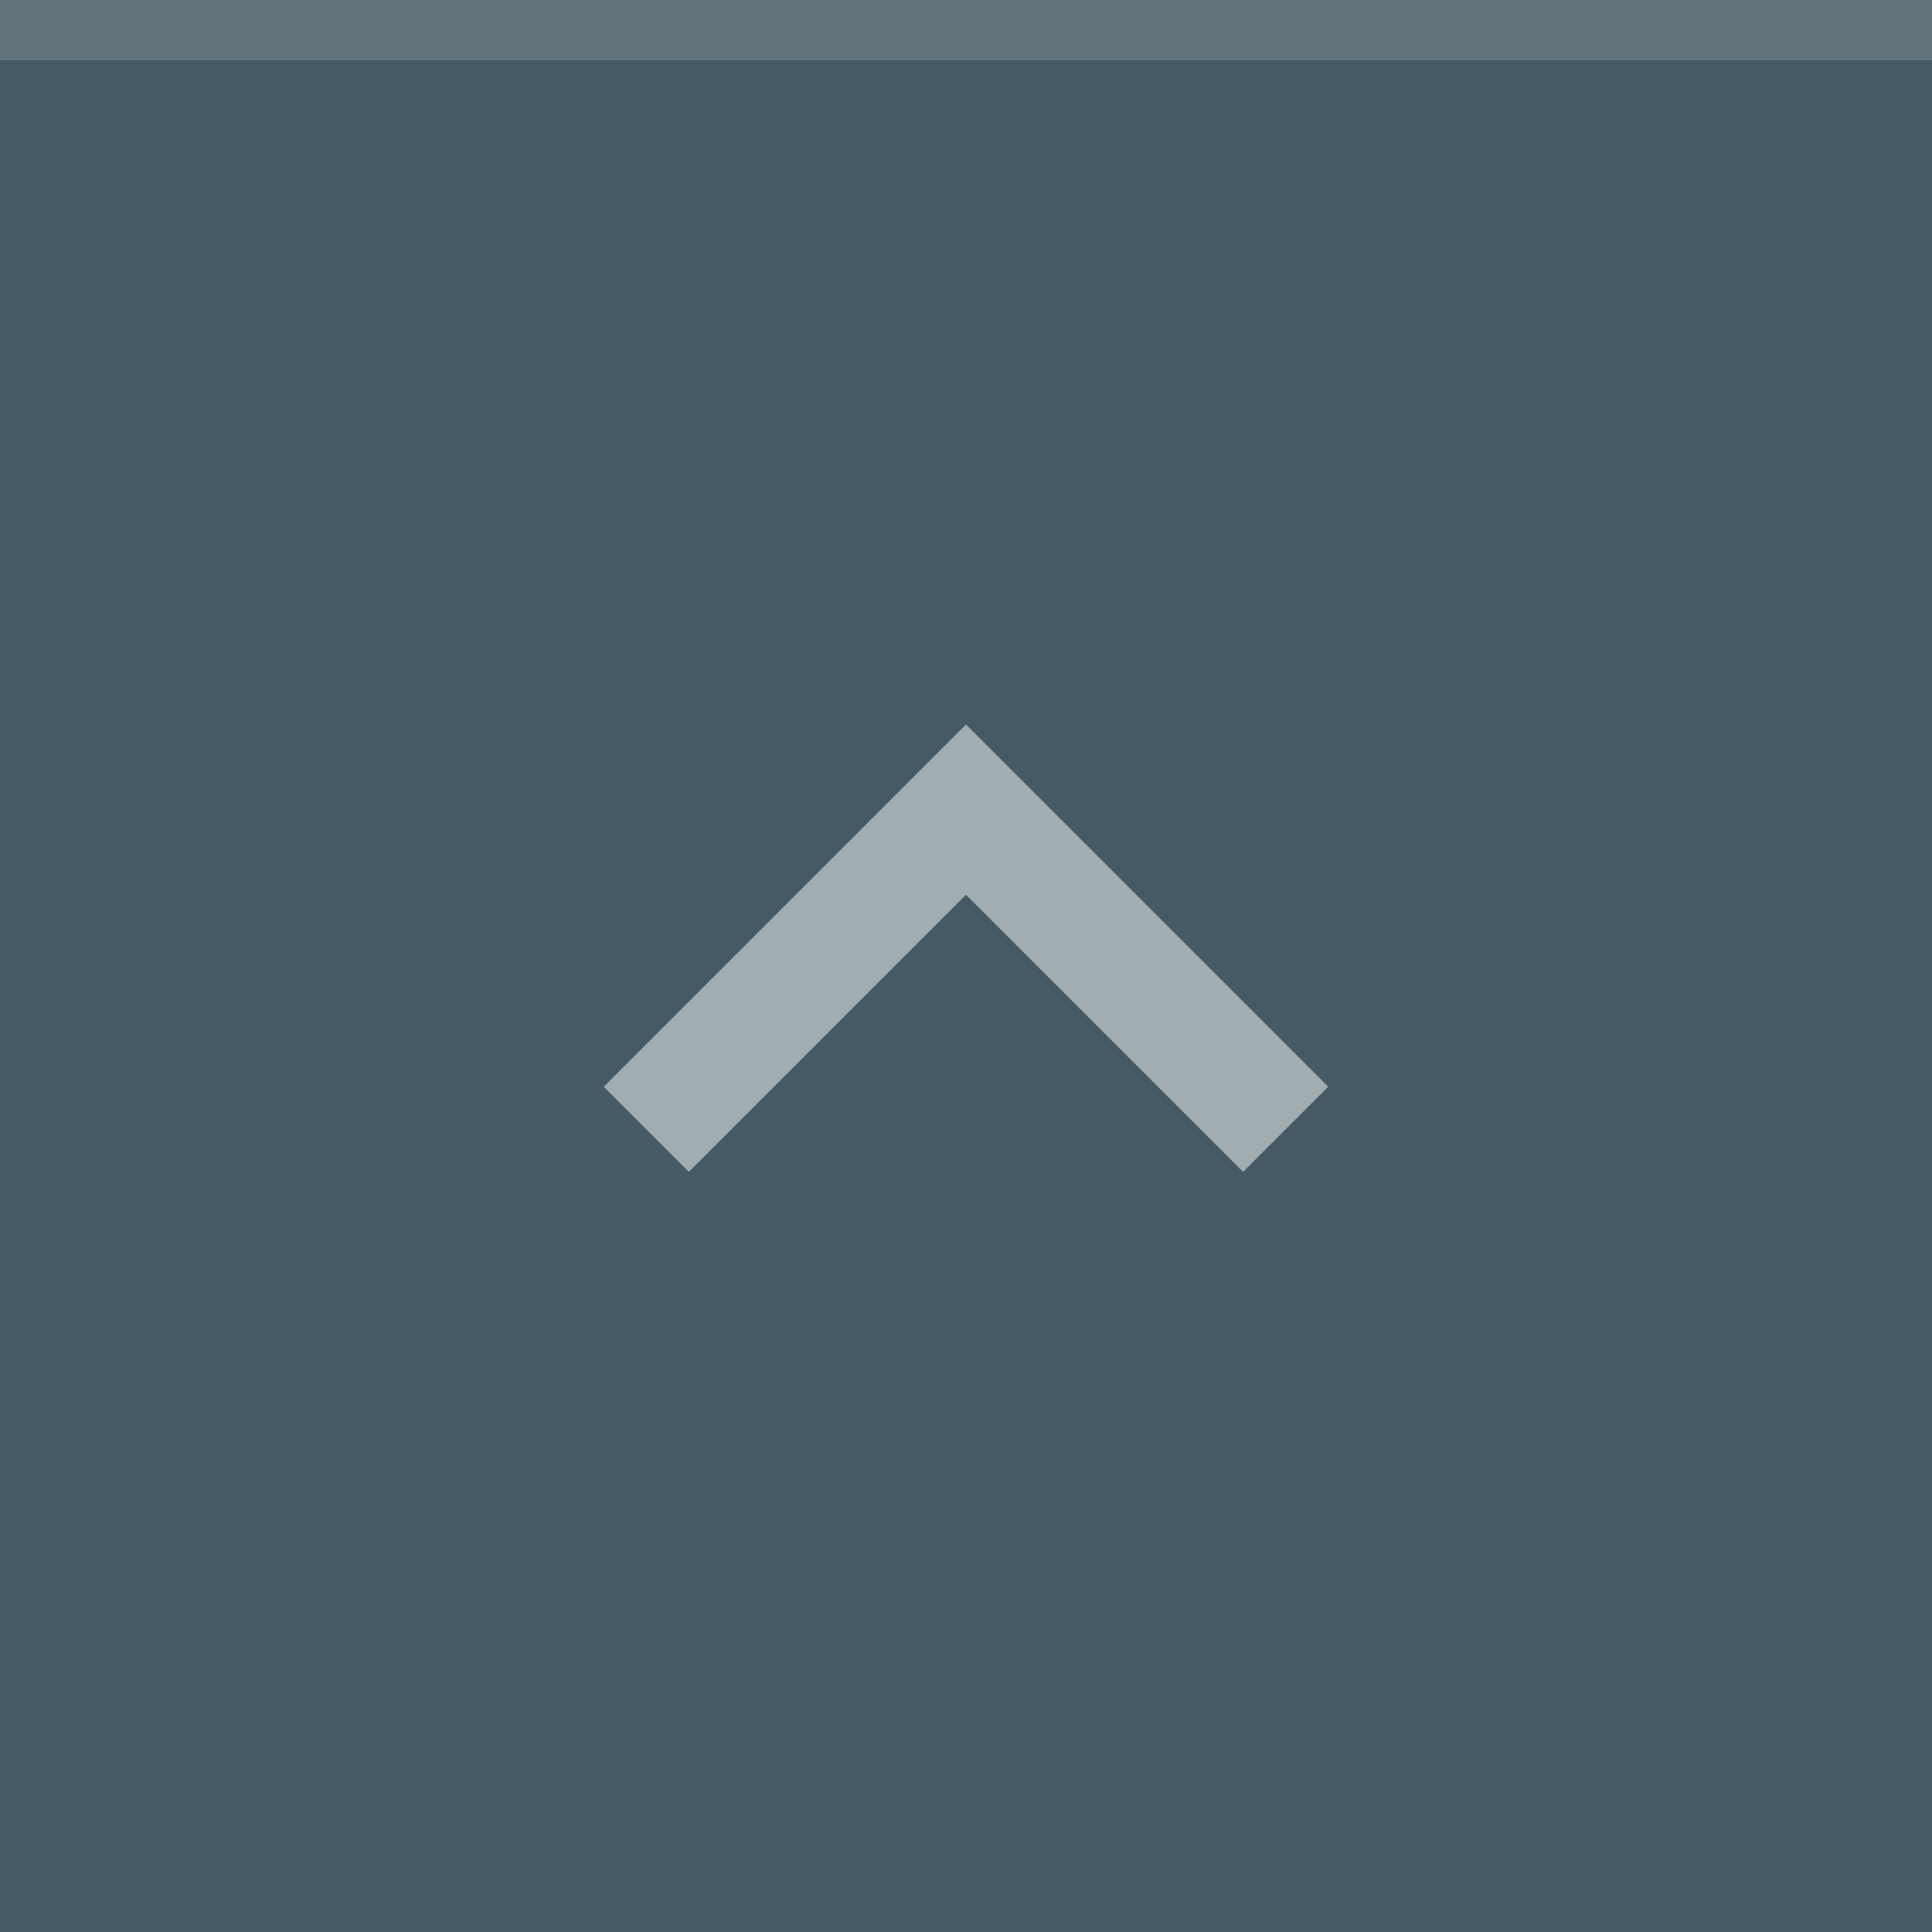
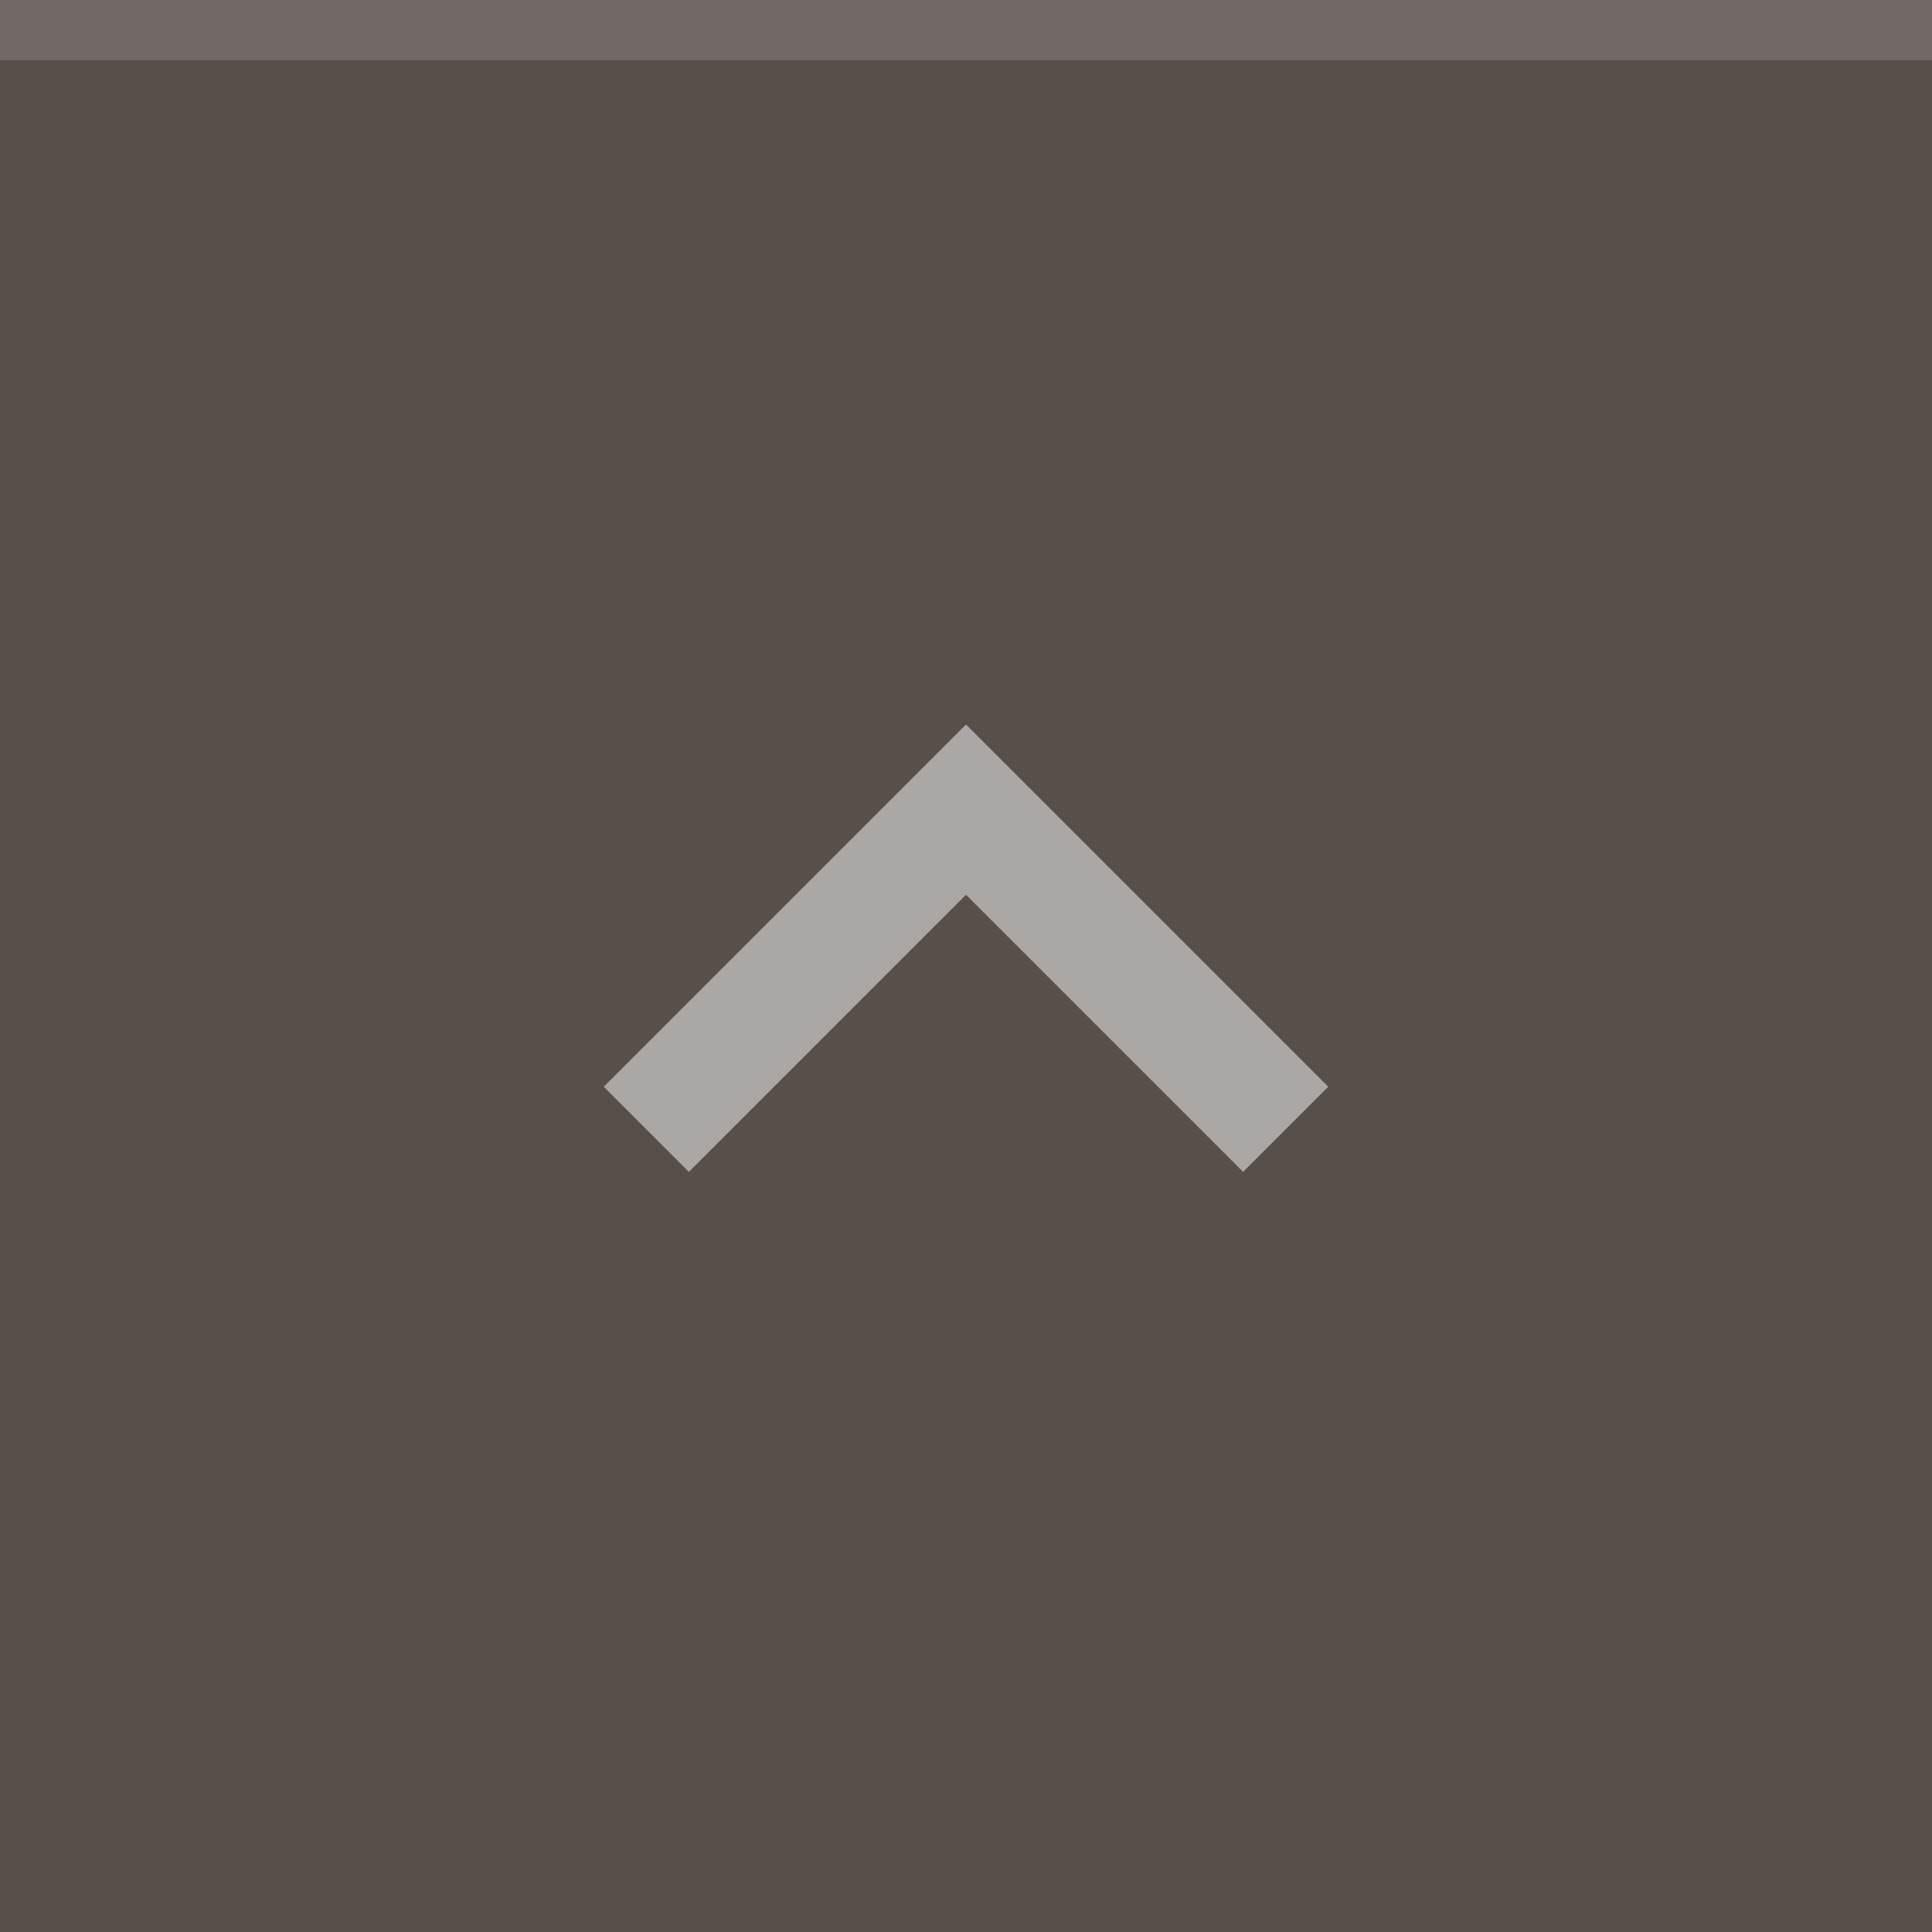
<svg xmlns="http://www.w3.org/2000/svg" width="32" height="32" viewBox="0 0 32 32">
-   <rect width="32" height="32" fill="#455A64" />
+   <rect width="32" height="32" fill="#574f4a" />
  <rect width="32" height="1" fill="#FFFFFF" fill-opacity="0.15" />
  <g fill="#FFFFFF" opacity="0.5">
    <circle cx="16" cy="16" r="12" opacity="0" />
    <path d="m10 18 1.41 1.41 4.59-4.59 4.59 4.59 1.41-1.41-6-6z" />
  </g>
</svg>
